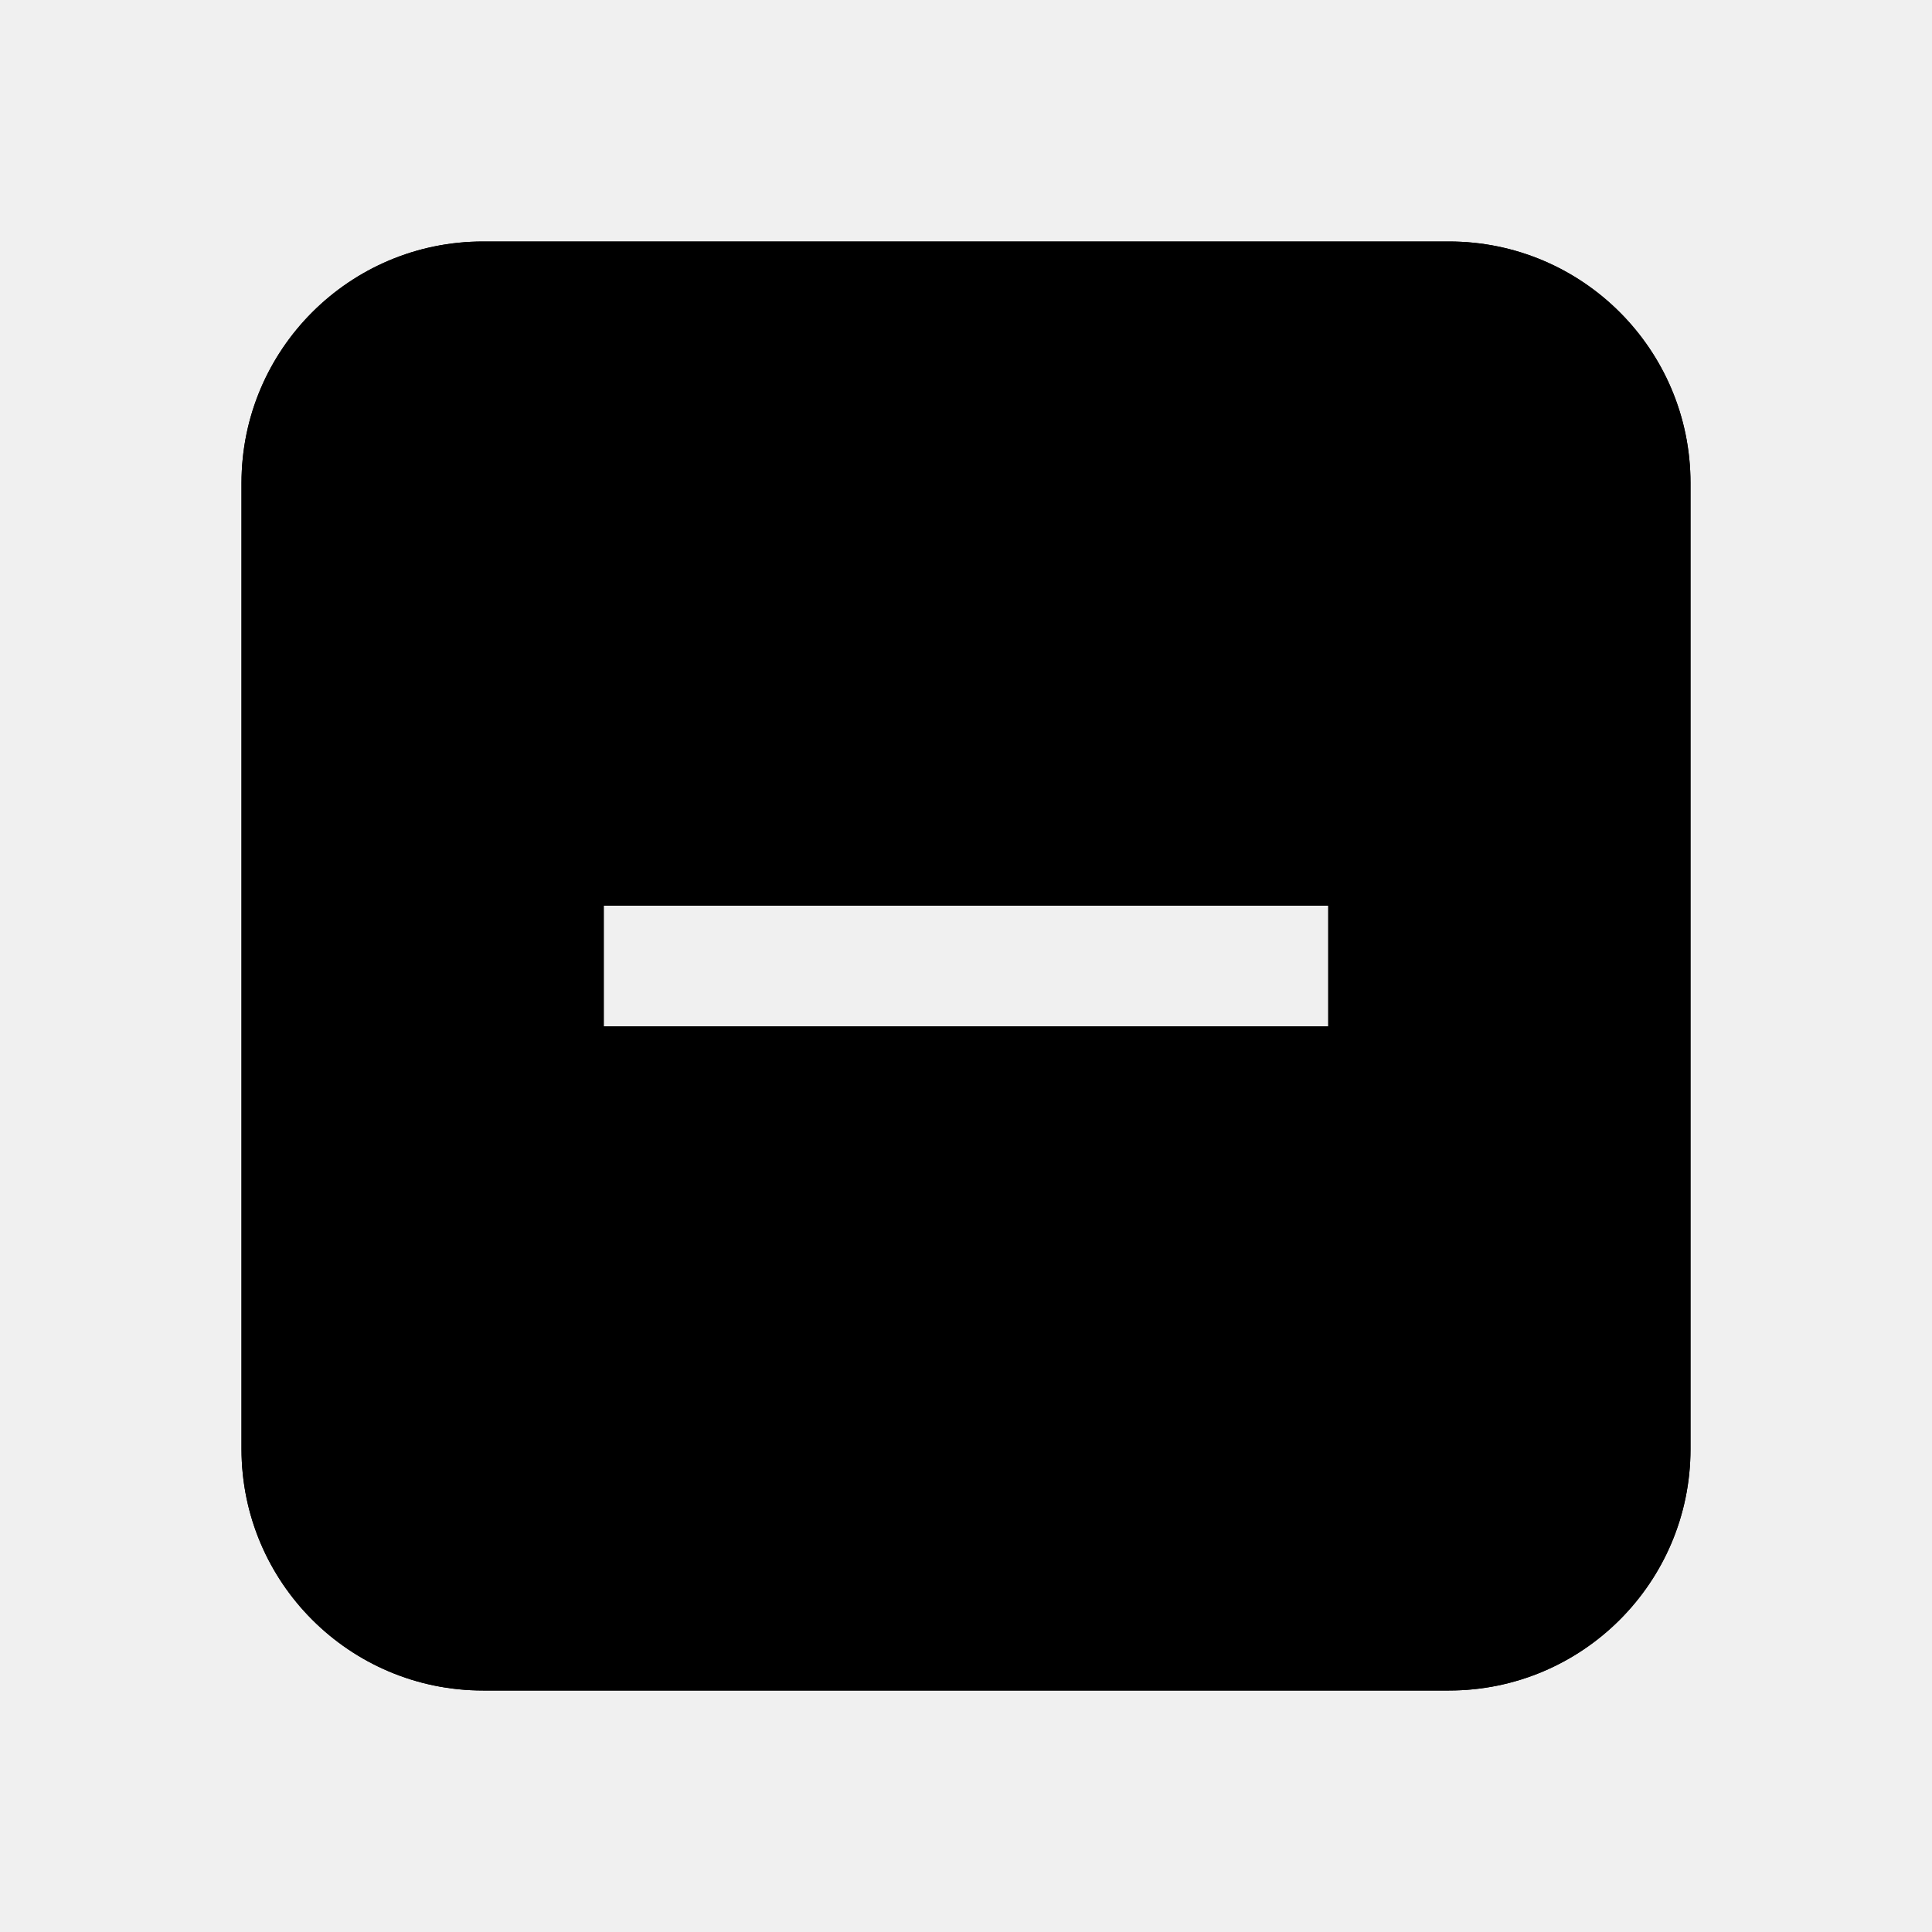
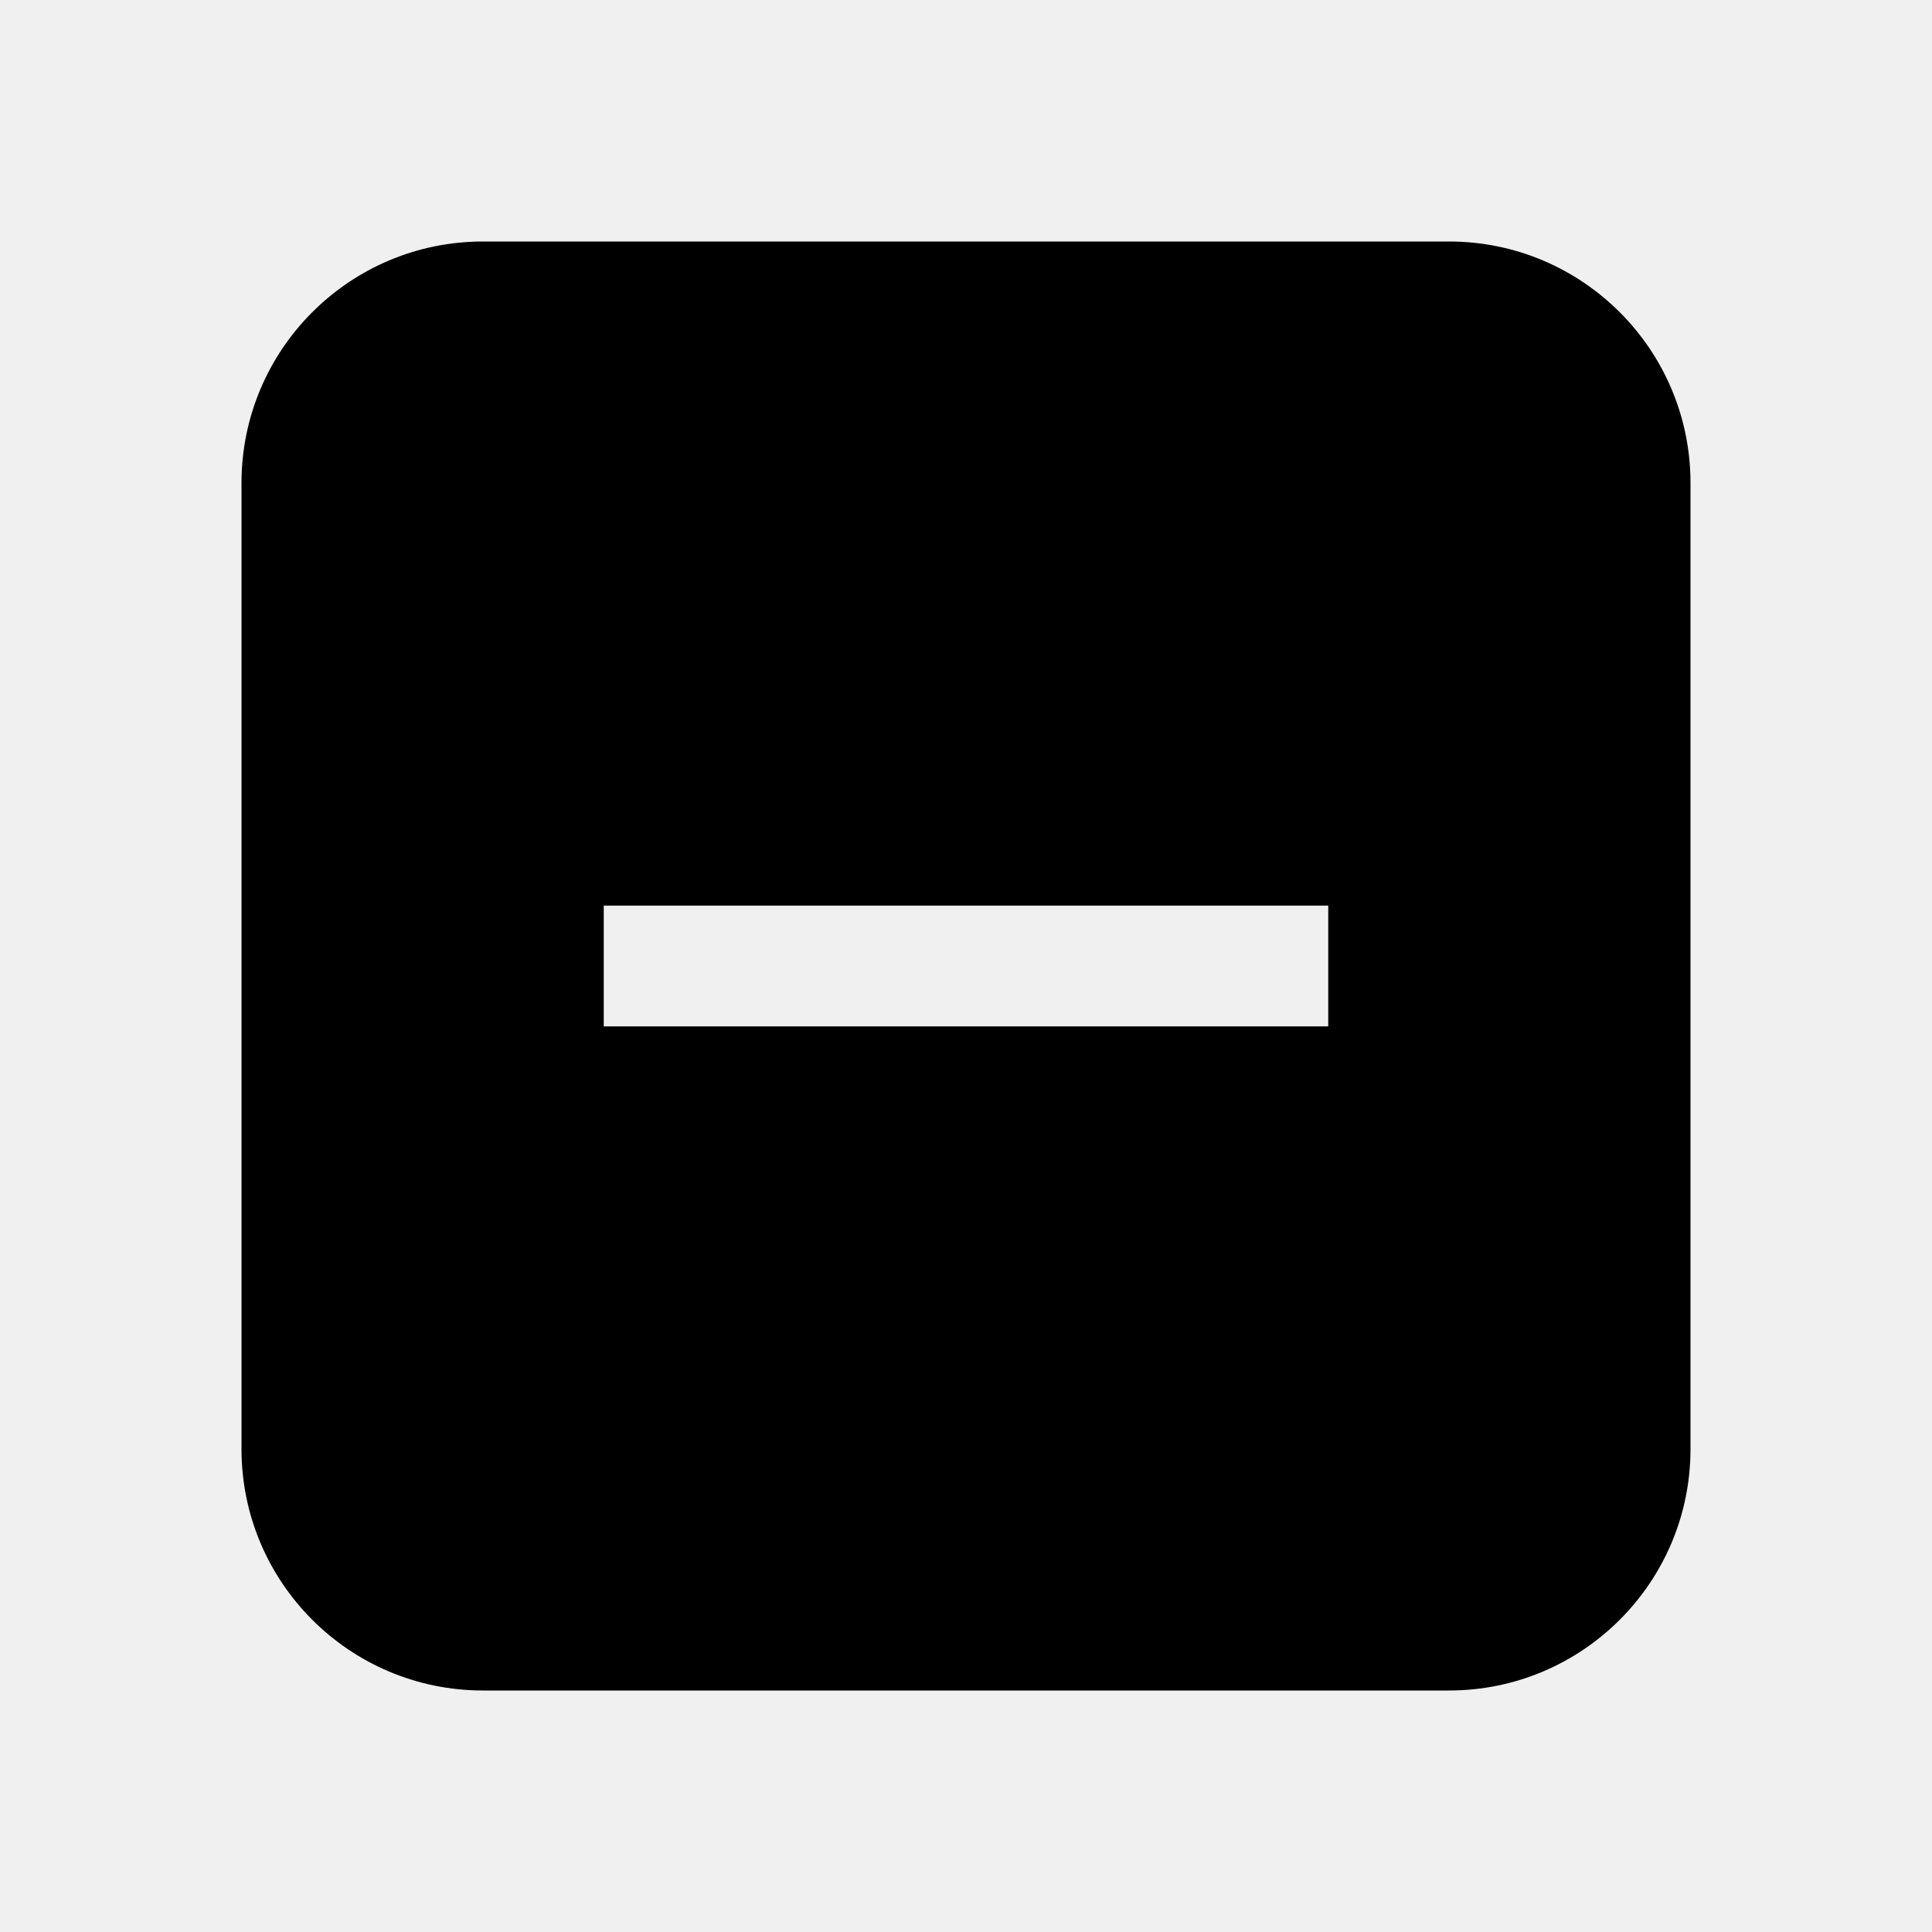
<svg xmlns="http://www.w3.org/2000/svg" width="32" height="32" viewBox="0 0 32 32" fill="none">
  <g id="AisCheckboxIntermediate">
-     <g id="Subtract">
-       <mask id="path-1-inside-1_18_30" fill="white">
-         <path fill-rule="evenodd" clip-rule="evenodd" d="M8 4H24C26.209 4 28 5.791 28 8V24C28 26.209 26.209 28 24 28H8C5.791 28 4 26.209 4 24V8C4 5.791 5.791 4 8 4ZM22 15H10V17H22V15Z" />
-       </mask>
-       <path fill-rule="evenodd" clip-rule="evenodd" d="M8 4H24C26.209 4 28 5.791 28 8V24C28 26.209 26.209 28 24 28H8C5.791 28 4 26.209 4 24V8C4 5.791 5.791 4 8 4ZM22 15H10V17H22V15Z" fill="black" />
-       <path d="M10 15V13H8V15H10ZM22 15H24V13H22V15ZM10 17H8V19H10V17ZM22 17V19H24V17H22ZM24 2H8V6H24V2ZM30 8C30 4.686 27.314 2 24 2V6C25.105 6 26 6.895 26 8H30ZM30 24V8H26V24H30ZM24 30C27.314 30 30 27.314 30 24H26C26 25.105 25.105 26 24 26V30ZM8 30H24V26H8V30ZM2 24C2 27.314 4.686 30 8 30V26C6.895 26 6 25.105 6 24H2ZM2 8V24H6V8H2ZM8 2C4.686 2 2 4.686 2 8H6C6 6.895 6.895 6 8 6V2ZM10 17H22V13H10V17ZM12 17V15H8V17H12ZM22 15H10V19H22V15ZM20 15V17H24V15H20Z" fill="black" mask="url(#path-1-inside-1_18_30)" />
-     </g>
+     <path id="Subtract" fill-rule="evenodd" clip-rule="evenodd" d="M8 4H24C26.209 4 28 5.791 28 8V24C28 26.209 26.209 28 24 28H8C5.791 28 4 26.209 4 24V8C4 5.791 5.791 4 8 4ZM22 15H10V17H22V15Z" fill="black" />
  </g>
</svg>
